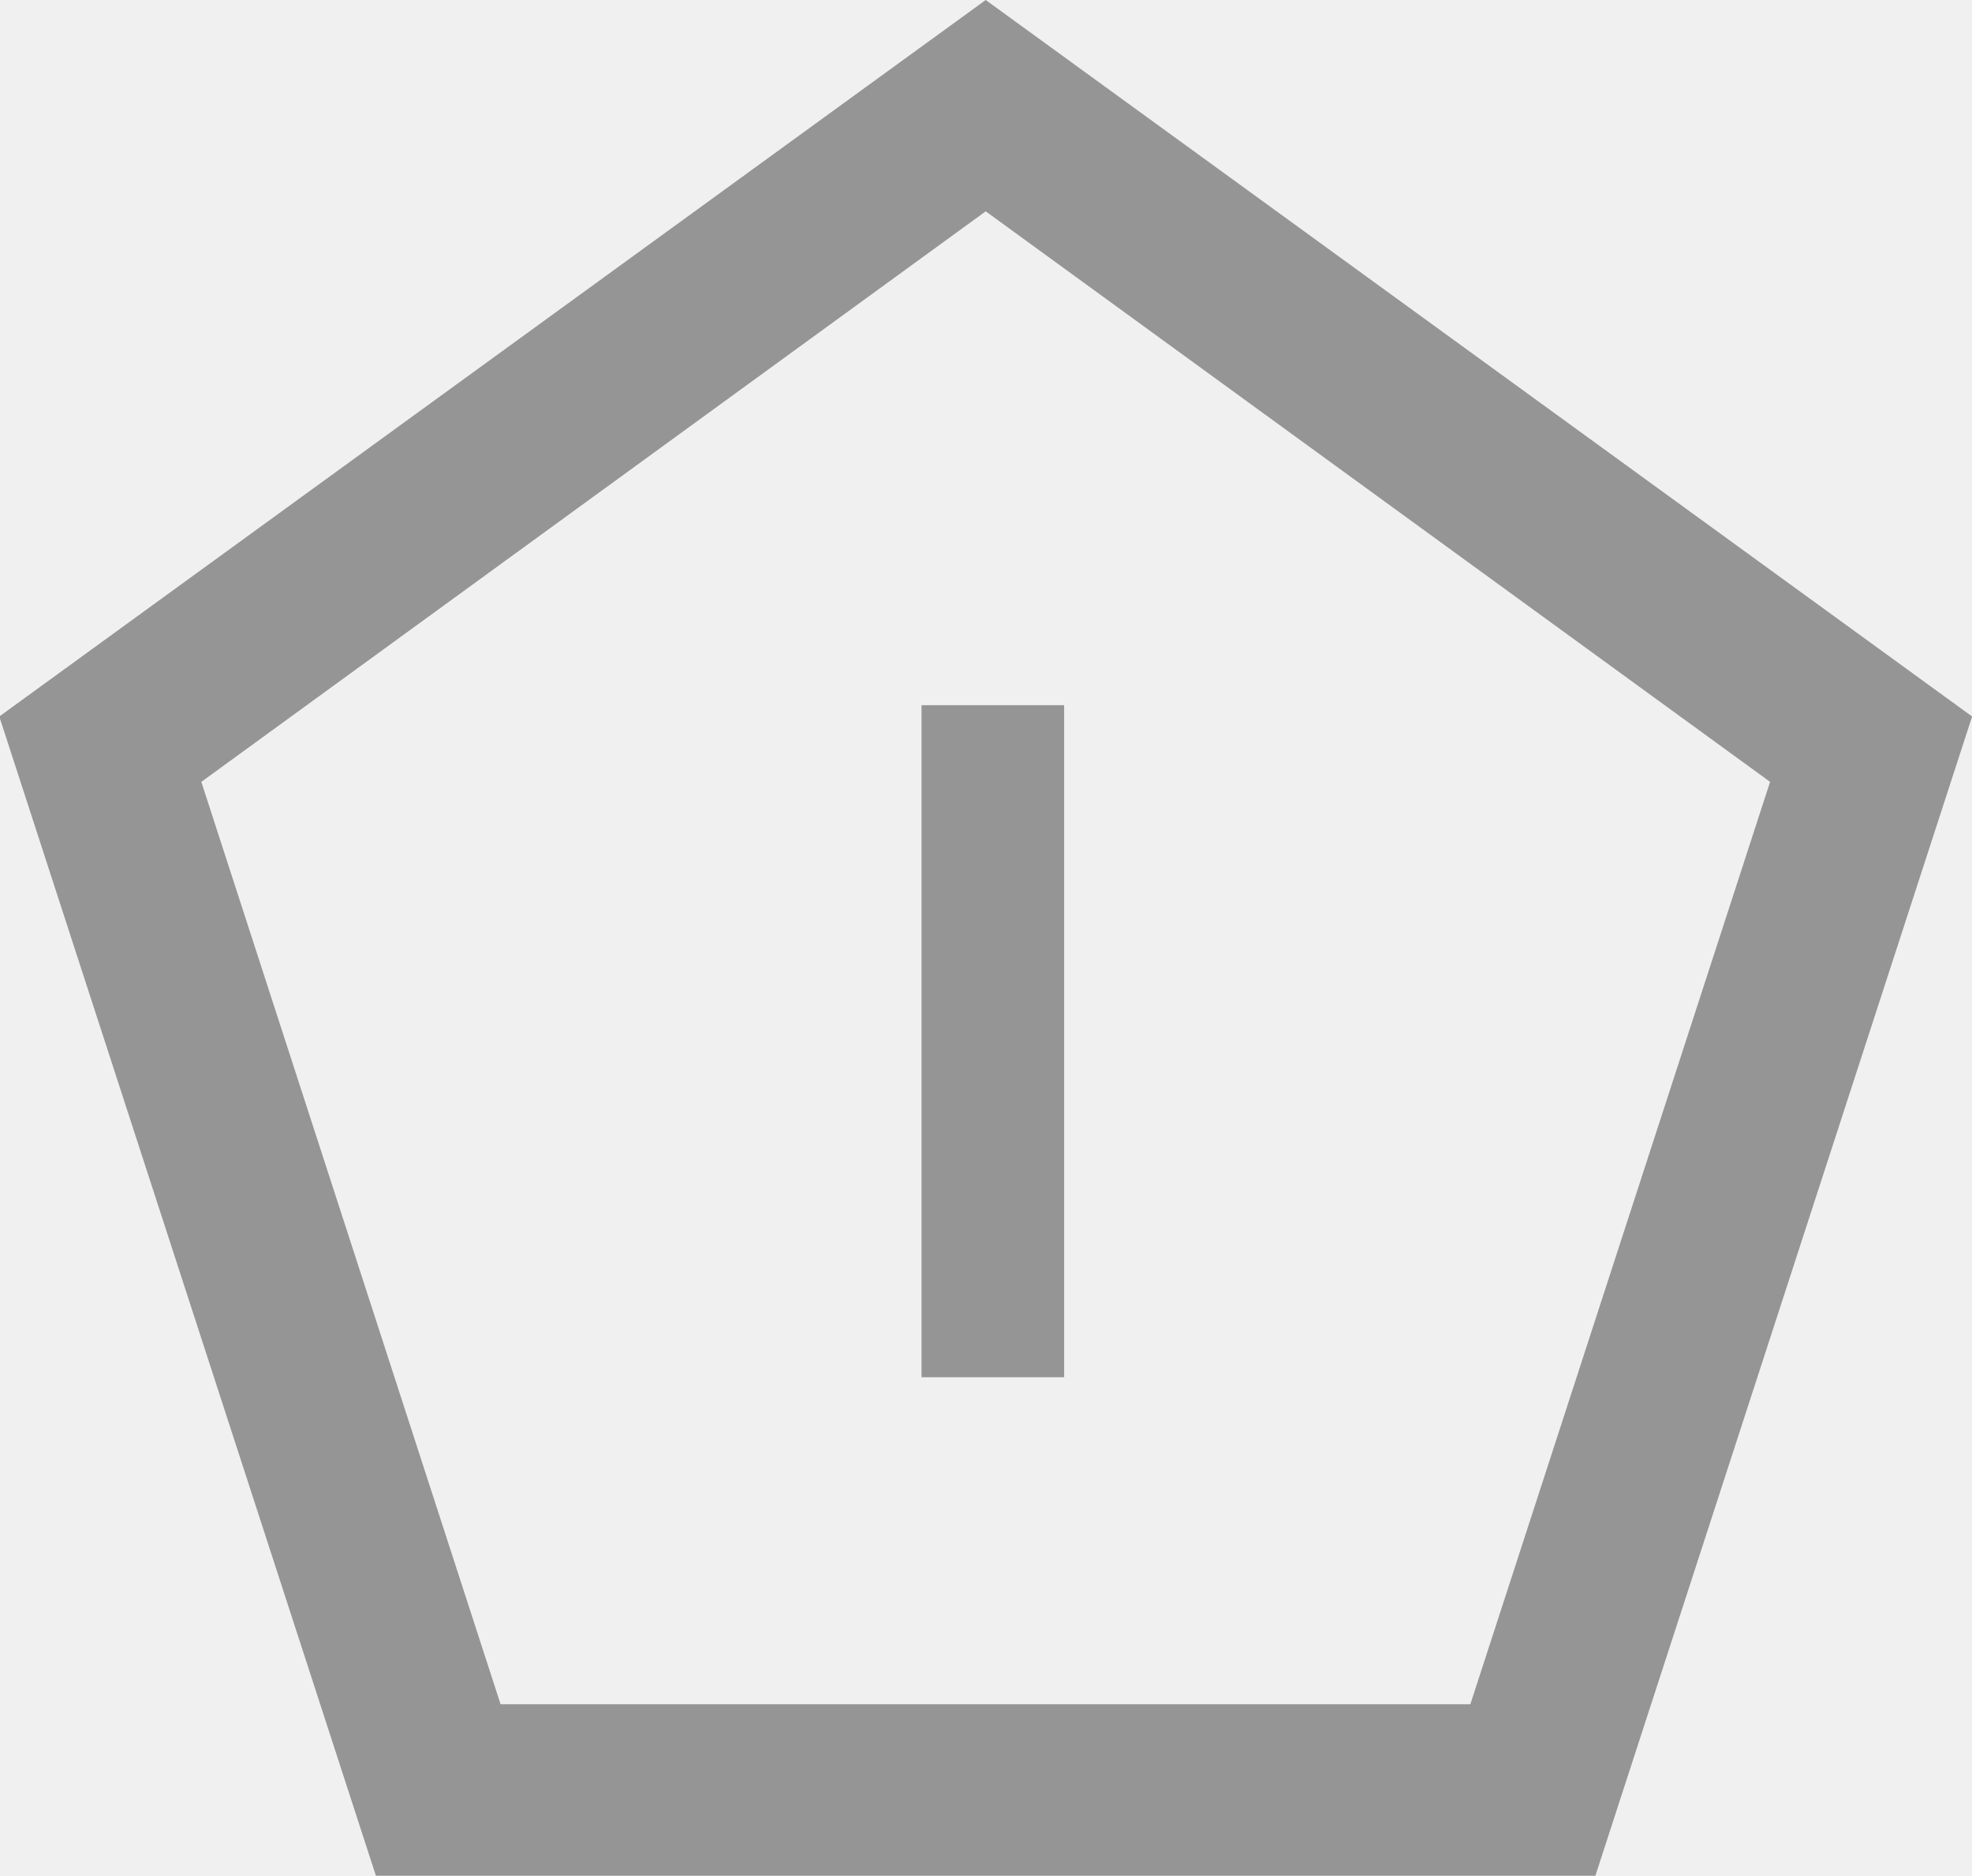
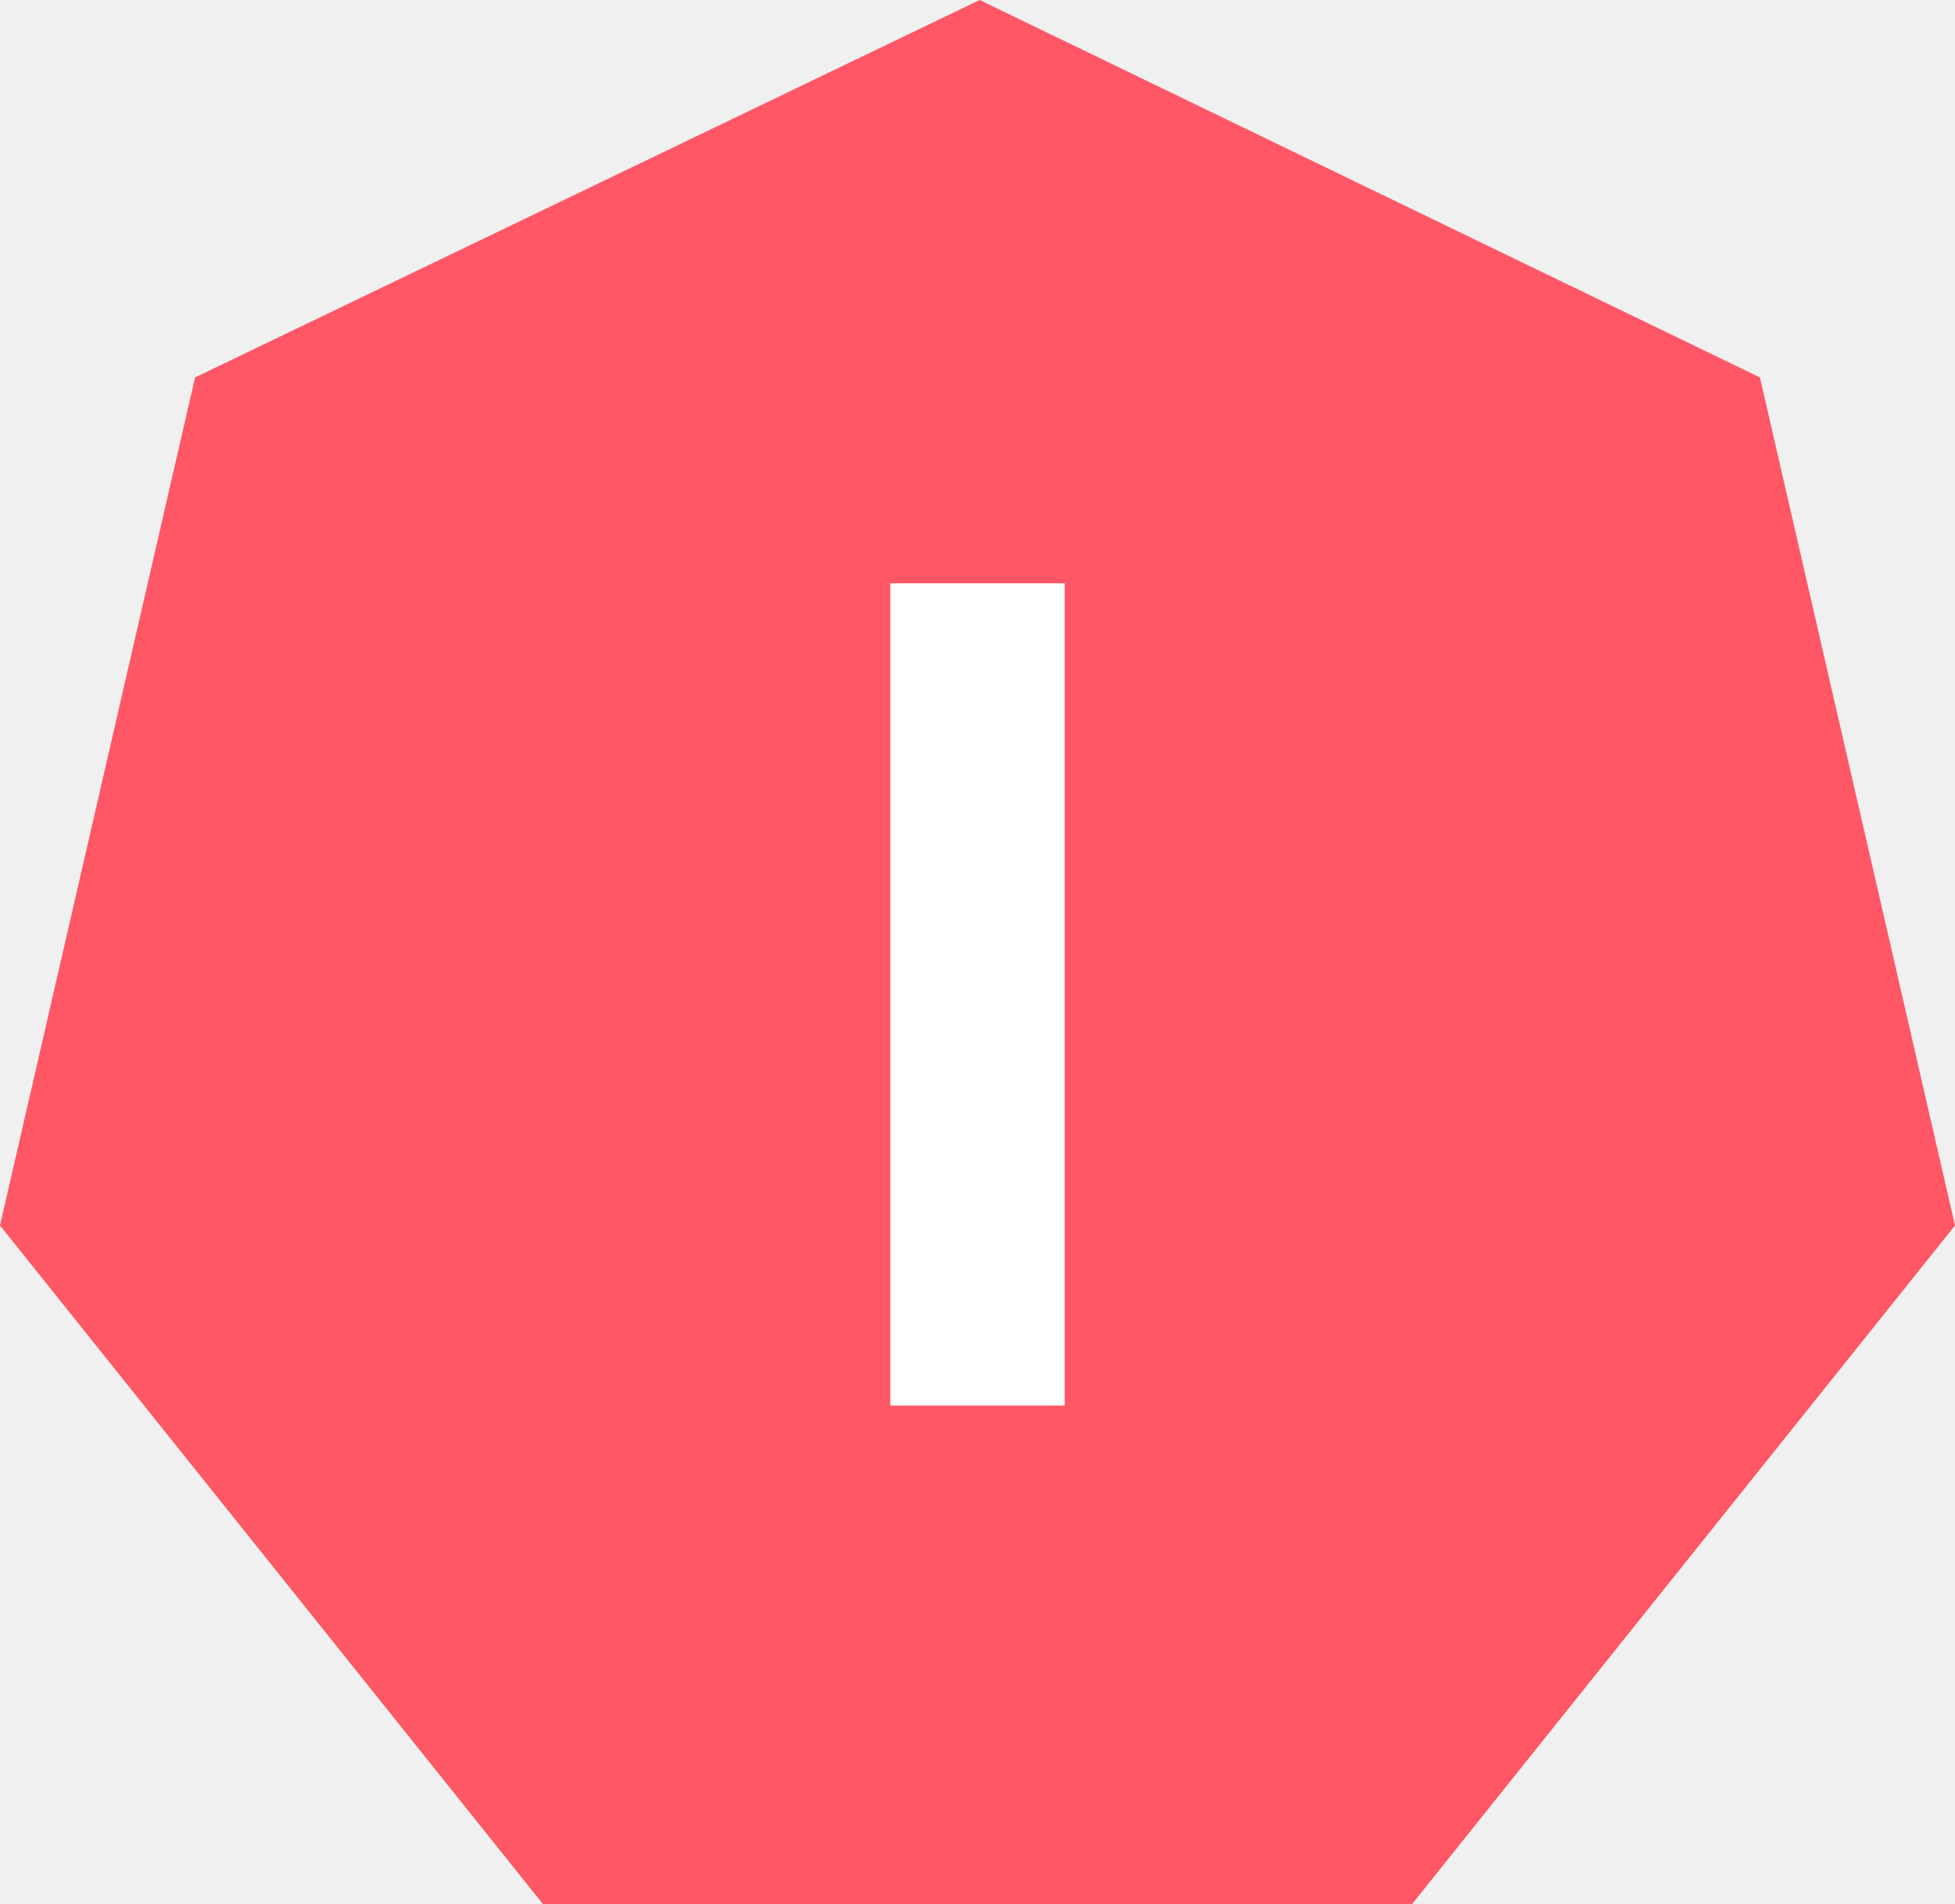
- <svg xmlns="http://www.w3.org/2000/svg" viewBox="740.719 -145.757 16.593 15.781">
+ <svg xmlns="http://www.w3.org/2000/svg" viewBox="0 0 126.48 123.19">
  <defs>
-     <style>
-       .cls-1 {
-         fill: #959595;
-       }
-     </style>
+     <style>.cls-1{fill:#ff5766;}.cls-2{fill:#fff;}</style>
  </defs>
-   <g id="Group_1587" data-name="Group 1587" transform="translate(740.719 -145.757)">
-     <g id="Group_1586" data-name="Group 1586" transform="translate(0 0)">
-       <path id="Path_1091" data-name="Path 1091" class="cls-1" d="M-25.9,0l-8.3,6.028,3.169,9.753H-20.77L-17.6,6.028Zm-6.6,6.578,6.6-4.8,6.6,4.8-2.522,7.76h-8.16Z" transform="translate(34.194)" />
+   <g id="Layer_2" data-name="Layer 2">
+     <g id="Layer_2-2" data-name="Layer 2">
+       <path class="cls-1" d="M63.38,0,12.62,24.42,0,79.29l35.12,43.9H91.36l35.12-43.9L113.86,24.42,63.38,0Z" />
+       <path class="cls-2" d="M57.6,90.94V37.74H68.88v53.2Z" />
    </g>
-     <path id="Path_1092" data-name="Path 1092" class="cls-1" d="M31.959-34.931h1.2v-5.654h-1.2Z" transform="translate(-24.205 46.518)" />
  </g>
</svg>
